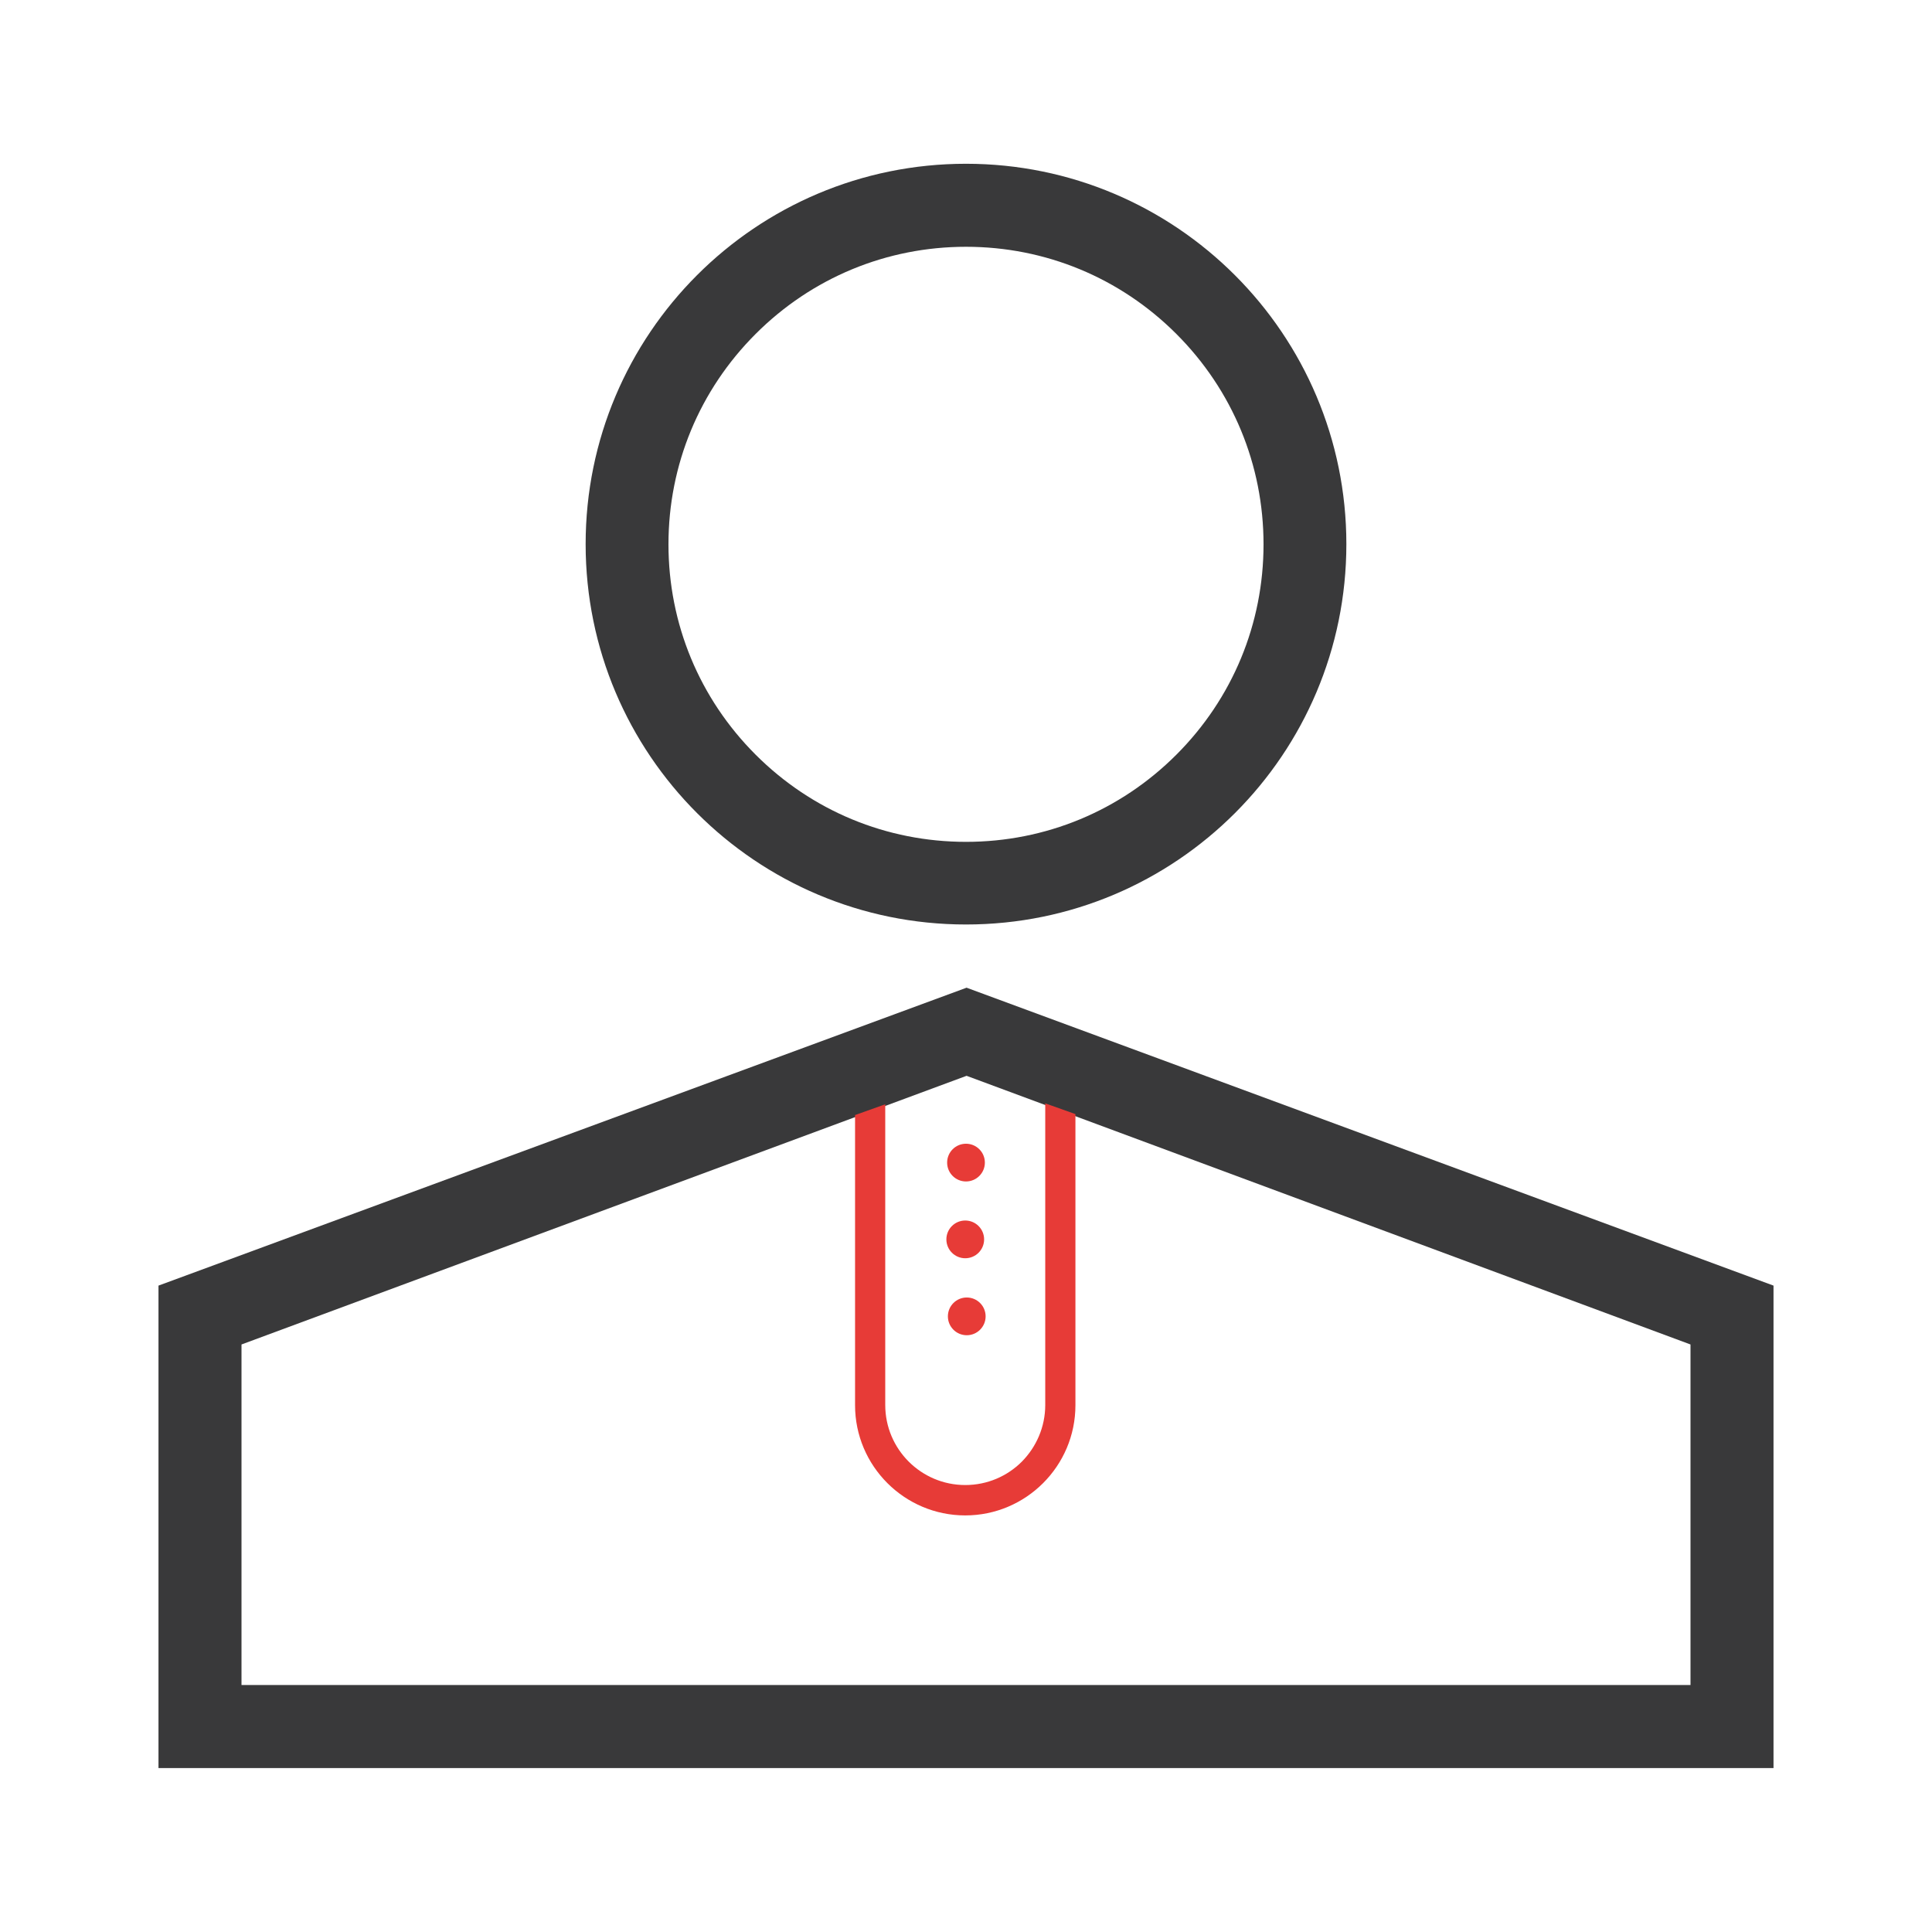
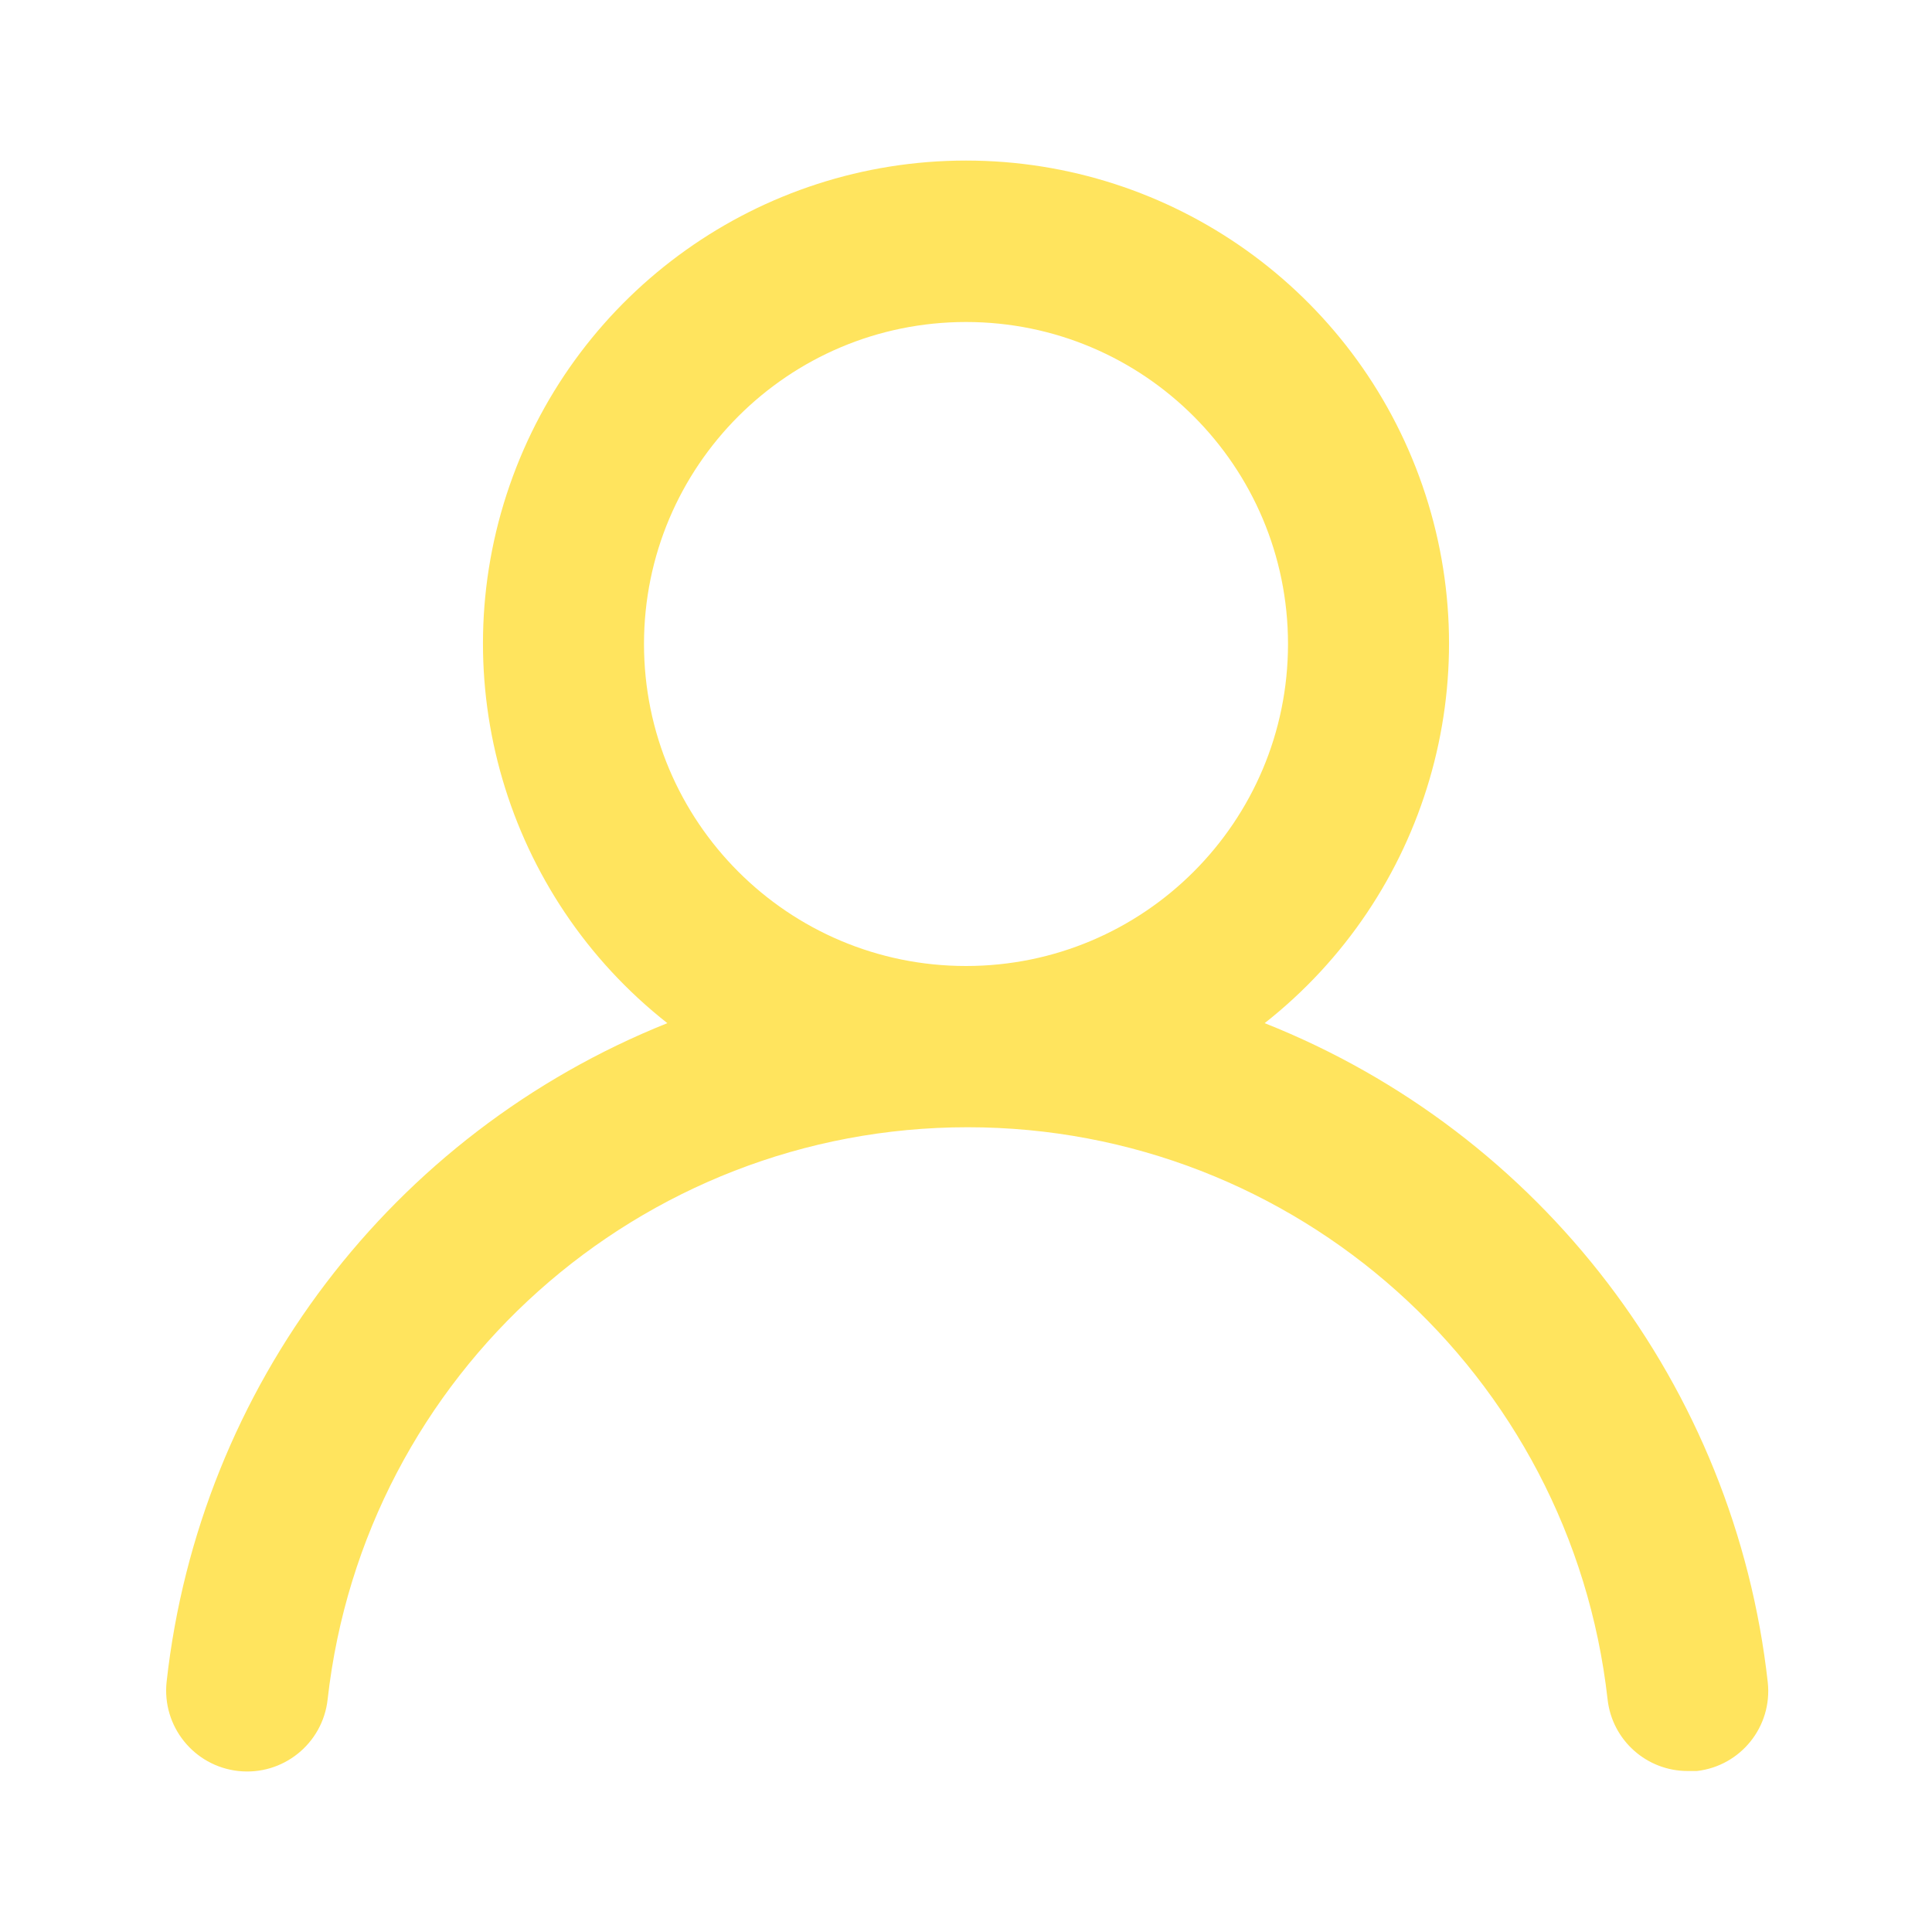
- <svg xmlns="http://www.w3.org/2000/svg" width="800px" height="800px" viewBox="0 0 1024 1024" class="icon" version="1.1">
-   <path d="M512 616.2m-10 0a10 10 0 1 0 20 0 10 10 0 1 0-20 0Z" fill="#E73B37" />
-   <path d="M511.6 656.9m-10 0a10 10 0 1 0 20 0 10 10 0 1 0-20 0Z" fill="#E73B37" />
-   <path d="M512.4 697.7m-10 0a10 10 0 1 0 20 0 10 10 0 1 0-20 0Z" fill="#E73B37" />
-   <path d="M512 130.8c42.1 0 81.7 16.4 111.5 46.2s46.2 69.4 46.2 111.5-16.4 81.7-46.2 111.5c-29.8 29.8-69.4 46.2-111.5 46.2s-81.7-16.4-111.5-46.2c-29.8-29.8-46.2-69.4-46.2-111.5s16.4-81.7 46.2-111.5 69.4-46.2 111.5-46.2m0-44c-111.4 0-201.6 90.3-201.6 201.6C310.4 399.8 400.7 490 512 490c111.4 0 201.6-90.3 201.6-201.6S623.3 86.8 512 86.8zM512.3 523.5L84 681.4v255.7h856V681.4L512.3 523.5zM896 893.1H128V712.6l384.3-142.4L896 712.6v180.5z" fill="#39393A" />
-   <path d="M555.4 585.3l-1.4-0.5v159.9c0 11.7-4.8 22.3-12.4 30-7.7 7.7-18.3 12.4-30 12.4-23.4 0-42.4-19-42.4-42.4V585.3l-1.4 0.5-14.6 5.2v153.8c0 32.2 26.2 58.4 58.4 58.4S570 777 570 744.8V590.5l-14.6-5.2z" fill="#E73B37" />
+ <svg xmlns="http://www.w3.org/2000/svg" viewBox="0 0 24 24">
+   <path d="M15.71,12.71a6,6,0,1,0-7.42,0,10,10,0,0,0-6.22,8.18,1,1,0,0,0,2,.22,8,8,0,0,1,15.9,0,1,1,0,0,0,1,.89h.11a1,1,0,0,0,.88-1.1A10,10,0,0,0,15.71,12.71ZM12,12a4,4,0,1,1,4-4A4,4,0,0,1,12,12Z" fill="#FFE45E" />
</svg>
